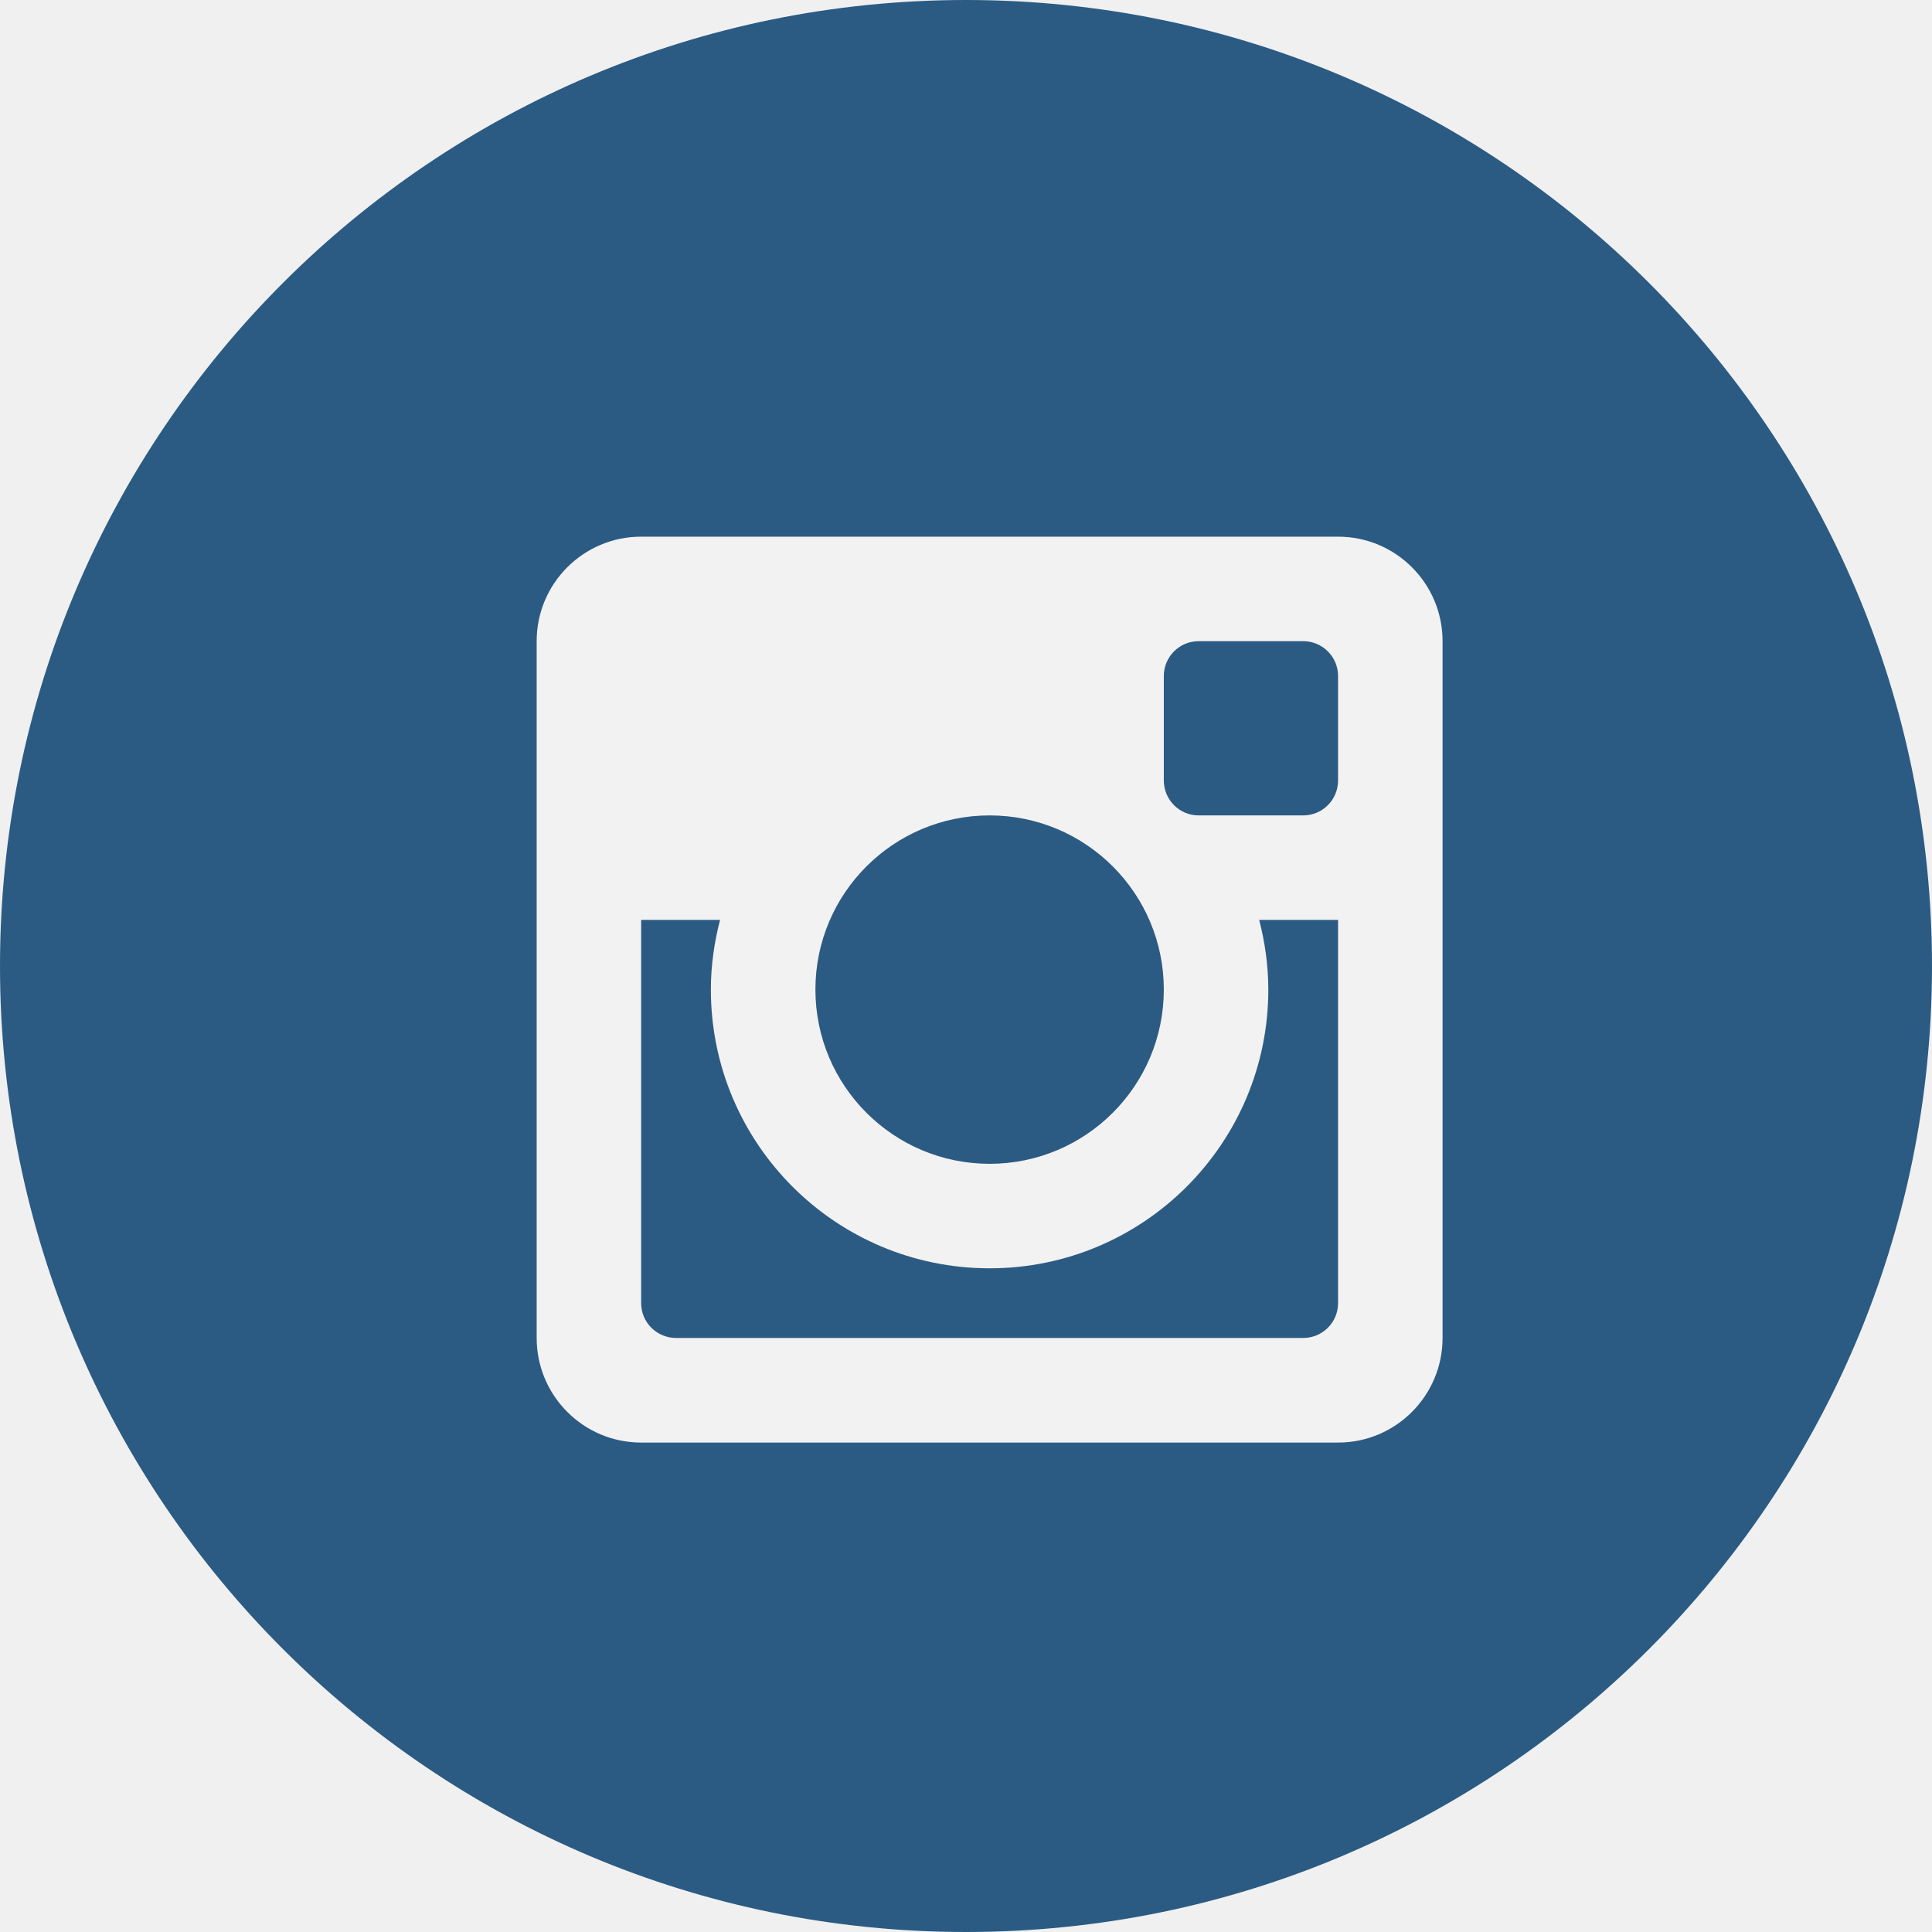
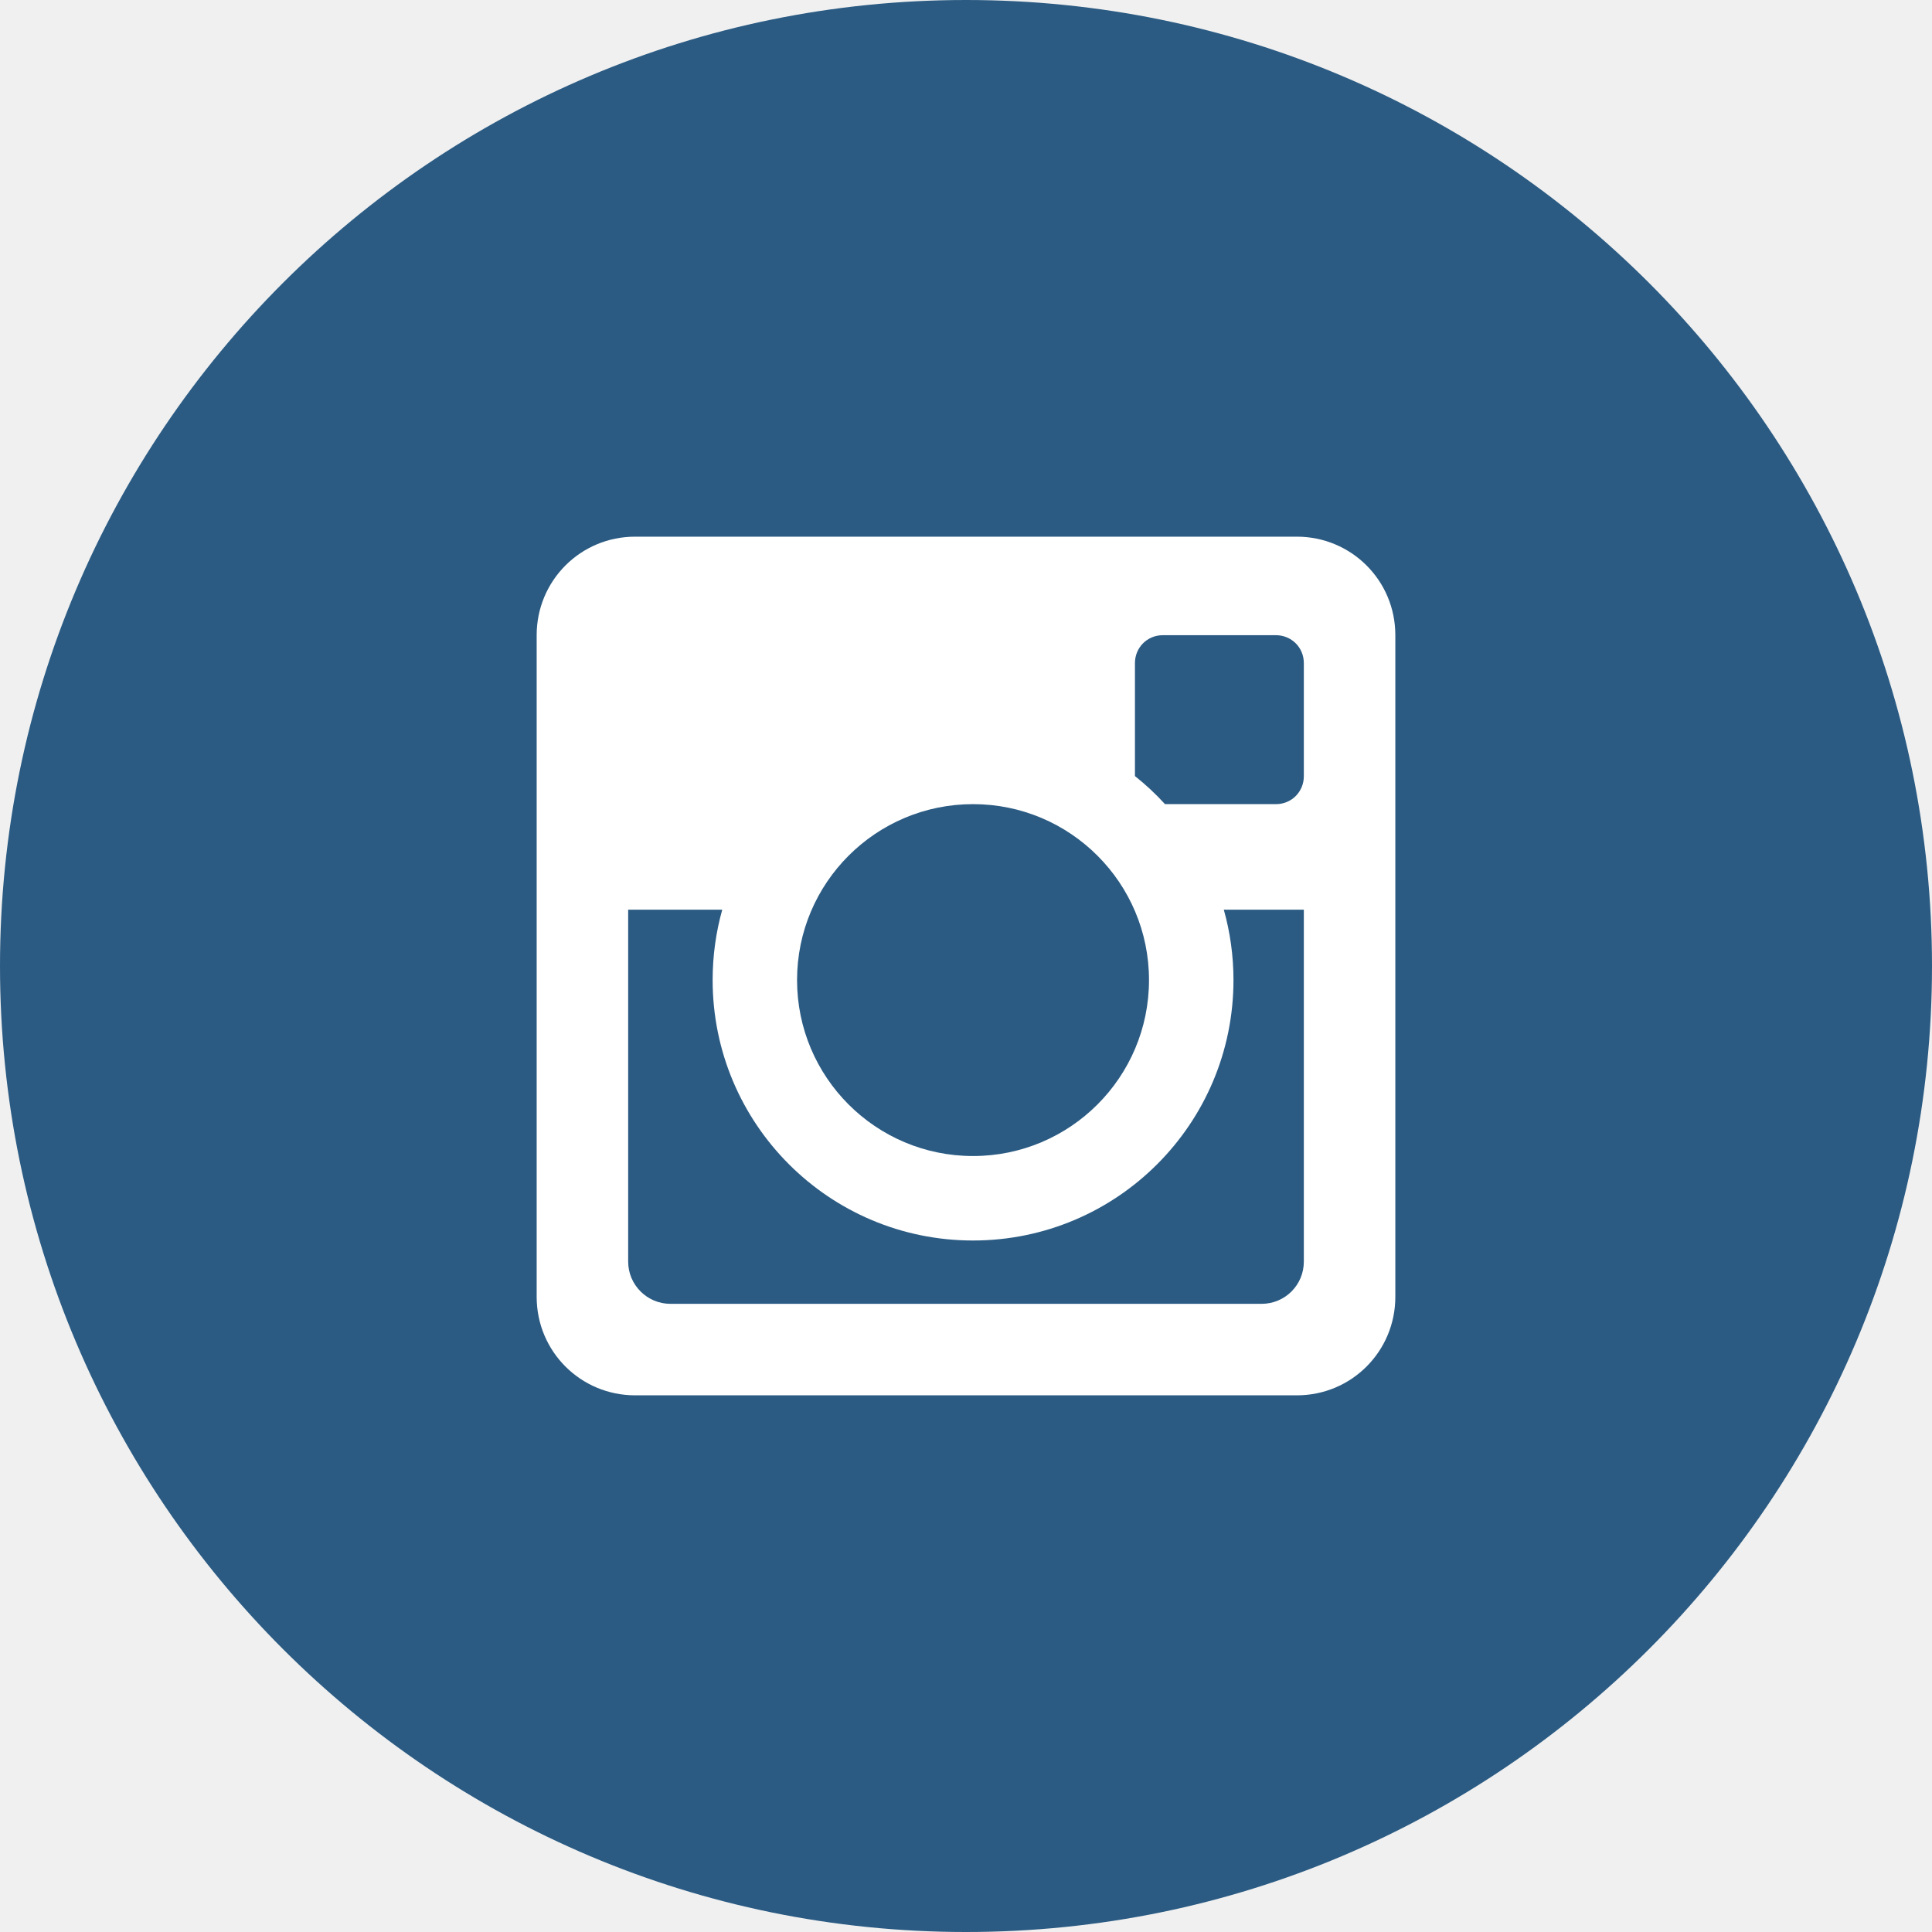
- <svg xmlns="http://www.w3.org/2000/svg" version="1.1">
+ <svg xmlns="http://www.w3.org/2000/svg" width="36px" height="36px" viewBox="0 0 36 36" version="1.1">
  <defs />
  <g id="Page-1" stroke="none" stroke-width="1" fill="none" fill-rule="evenodd">
    <circle id="Oval-81" fill="#2B5B83" cx="18" cy="18" r="18" />
-     <g id="instagram-glyph" transform="translate(10, 10)" fill="#F3F2F2">
-       <g id="Layer_1">
-         <path d="M14.933,7.141 L13.463,7.141 C13.57,7.556 13.633,7.99 13.633,8.439 C13.633,11.308 11.308,13.633 8.44,13.633 C5.572,13.633 3.246,11.308 3.246,8.439 C3.246,7.99 3.31,7.556 3.417,7.141 L1.947,7.141 L1.947,14.283 C1.947,14.641 2.238,14.931 2.597,14.931 L14.283,14.931 C14.642,14.931 14.933,14.641 14.933,14.283 L14.933,7.141 L14.933,7.141 Z M14.933,2.596 C14.933,2.238 14.642,1.947 14.283,1.947 L12.335,1.947 C11.977,1.947 11.686,2.238 11.686,2.596 L11.686,4.544 C11.686,4.903 11.977,5.194 12.335,5.194 L14.283,5.194 C14.642,5.194 14.933,4.903 14.933,4.544 L14.933,2.596 L14.933,2.596 Z M8.44,5.194 C6.647,5.194 5.194,6.647 5.194,8.439 C5.194,10.232 6.647,11.686 8.44,11.686 C10.233,11.686 11.686,10.232 11.686,8.439 C11.686,6.647 10.233,5.194 8.44,5.194 L8.44,5.194 Z M14.933,16.88 L1.947,16.88 C0.872,16.88 0,16.007 0,14.931 L0,1.947 C0,0.872 0.872,0 1.947,0 L14.933,0 C16.008,0 16.88,0.872 16.88,1.947 L16.88,14.931 C16.88,16.007 16.008,16.88 14.933,16.88 L14.933,16.88 Z" id="Shape" />
-       </g>
-     </g>
+     <path d="M13.458,16.951 L11.705,16.951 L11.705,23.509 C11.705,23.941 12.058,24.295 12.492,24.295 L23.508,24.295 C23.945,24.295 24.295,23.943 24.295,23.509 L24.295,16.951 L22.804,16.951 C22.921,17.368 22.984,17.808 22.984,18.262 C22.984,20.942 20.811,23.115 18.131,23.115 C15.451,23.115 13.279,20.942 13.279,18.262 C13.279,17.808 13.341,17.368 13.458,16.951 Z M21.708,14.984 L23.775,14.984 C24.069,14.984 24.295,14.751 24.295,14.464 L24.295,12.356 C24.295,12.062 24.062,11.836 23.775,11.836 L21.667,11.836 C21.374,11.836 21.148,12.069 21.148,12.356 L21.148,14.461 C21.348,14.62 21.536,14.795 21.708,14.984 Z M10,11.835 C10,10.822 10.815,10 11.835,10 L24.165,10 C25.178,10 26,10.815 26,11.835 L26,24.165 C26,25.178 25.185,26 24.165,26 L11.835,26 C10.822,26 10,25.185 10,24.165 L10,11.835 Z M18.131,21.541 C19.942,21.541 21.41,20.073 21.41,18.262 C21.41,16.452 19.942,14.984 18.131,14.984 C16.32,14.984 14.852,16.452 14.852,18.262 C14.852,20.073 16.32,21.541 18.131,21.541 Z" id="Rectangle-521" fill="#FFFFFF" />
  </g>
</svg>
